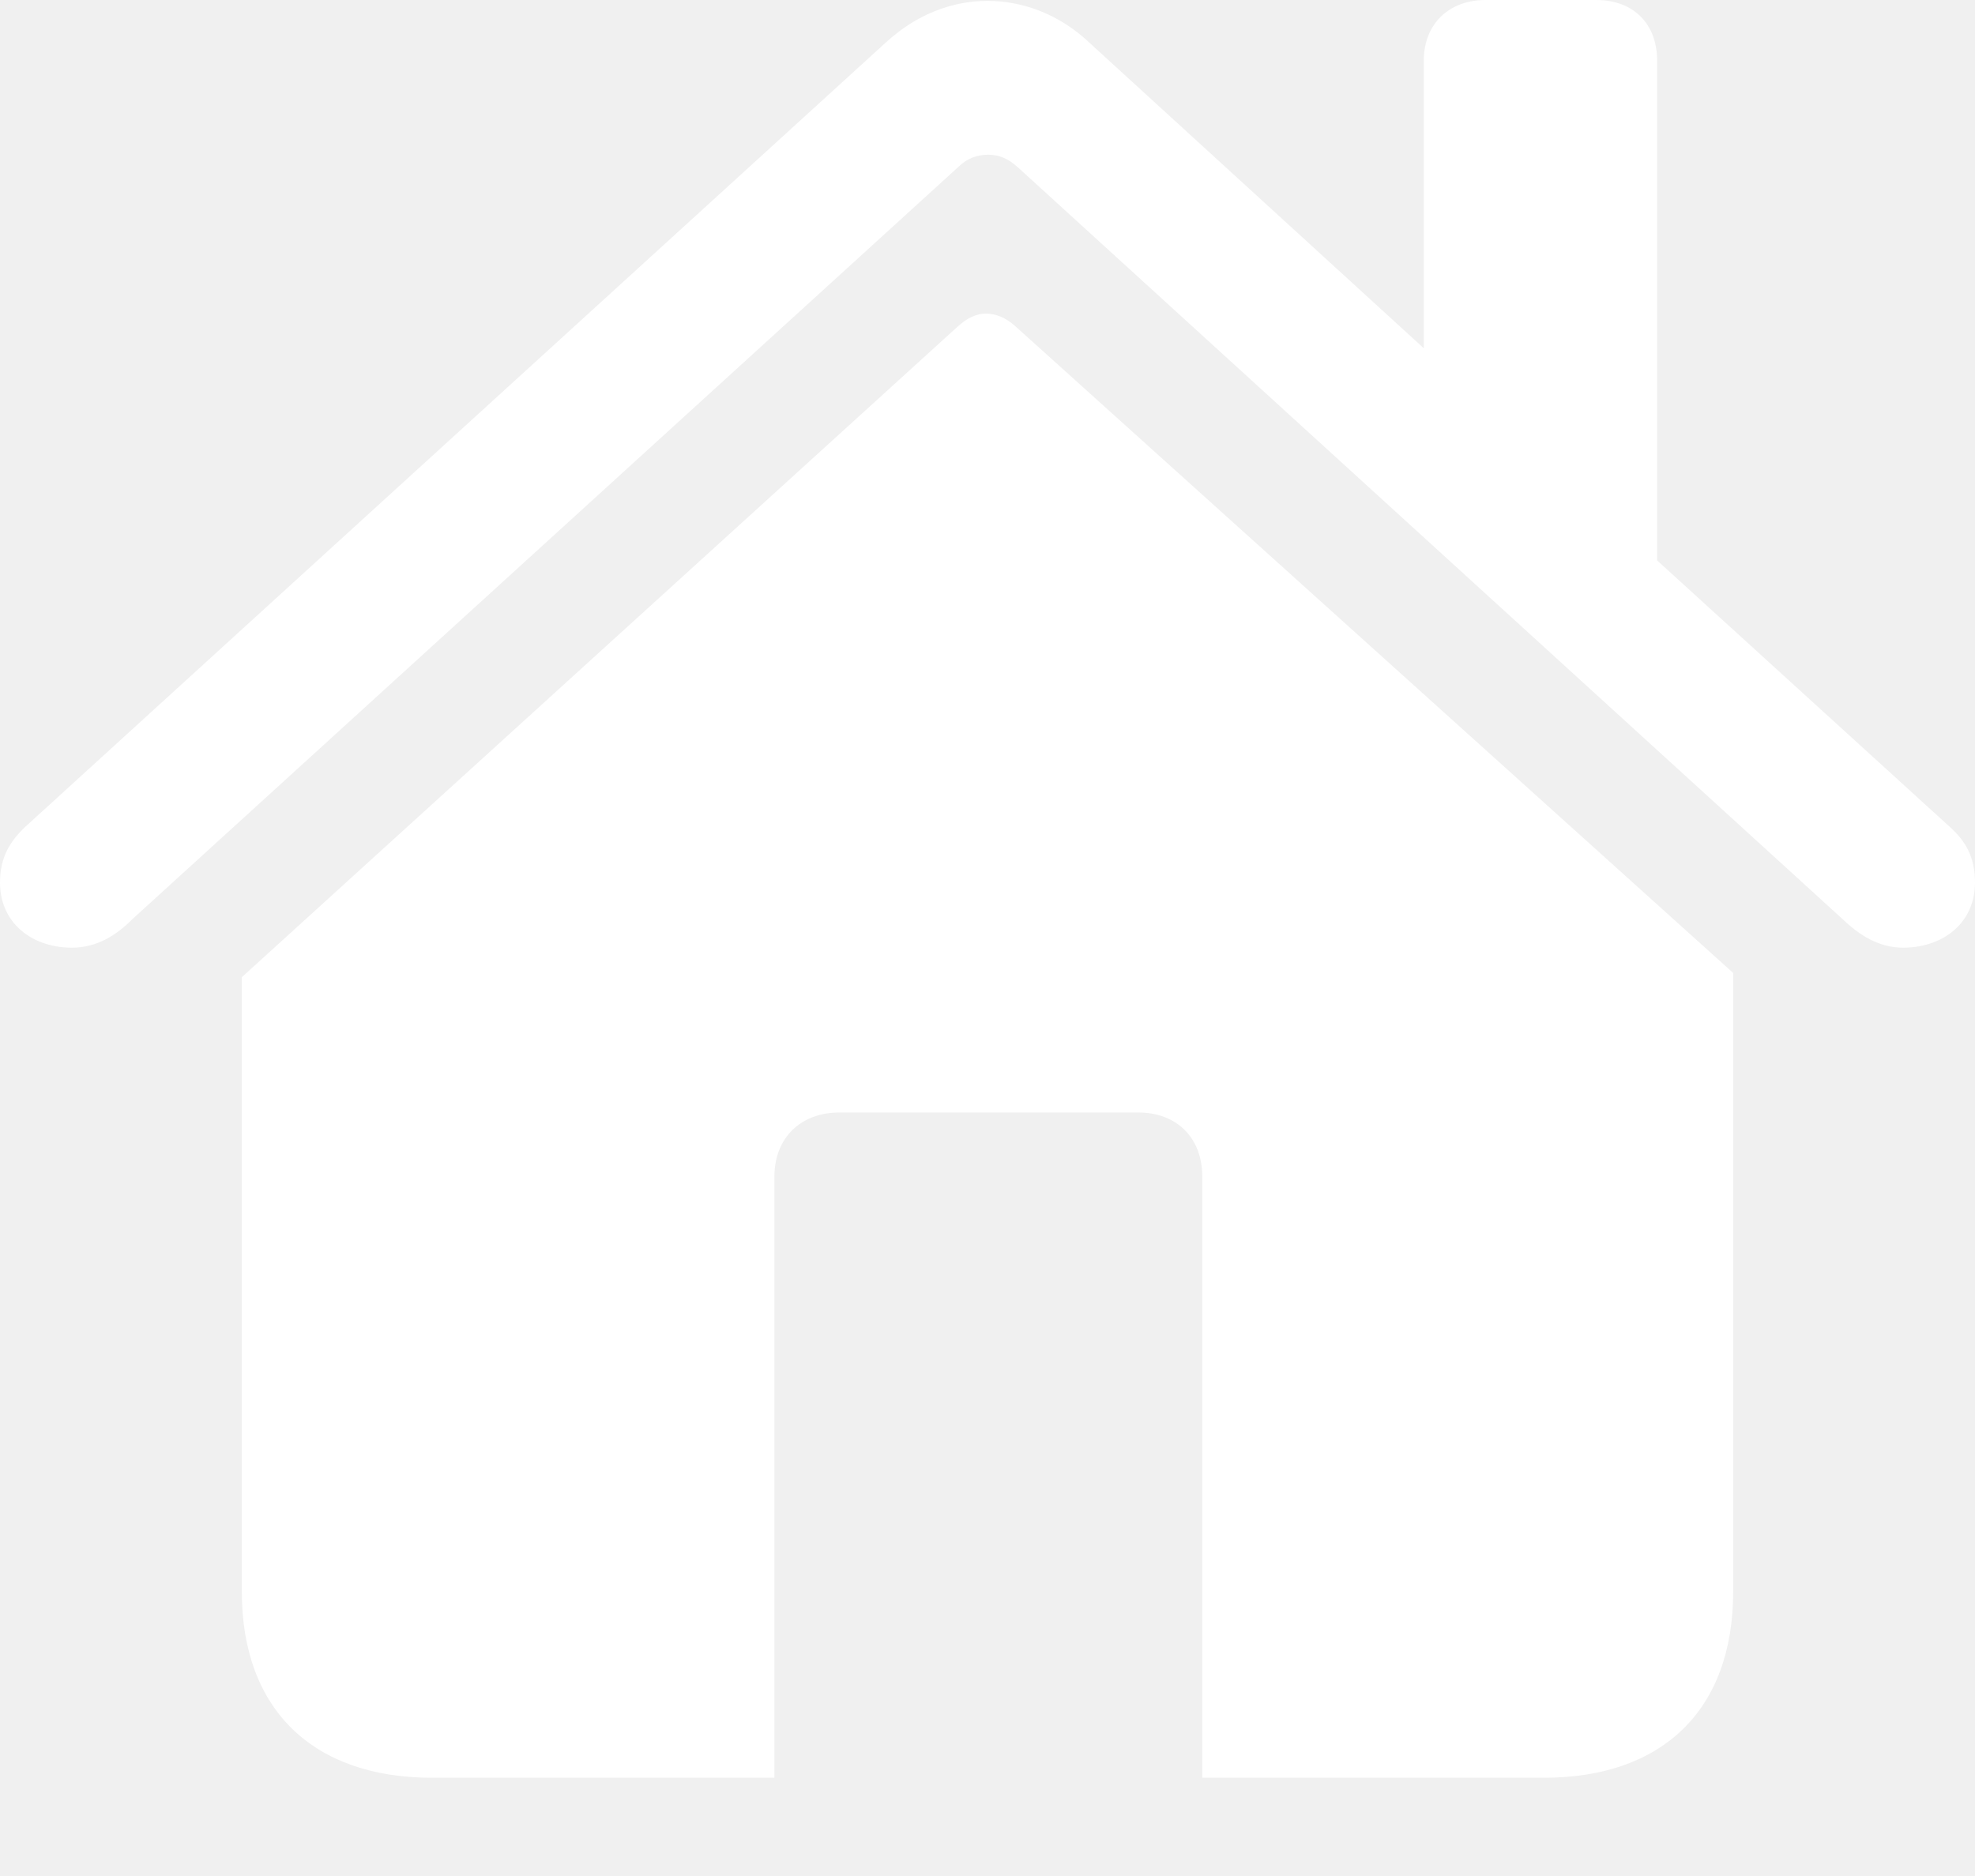
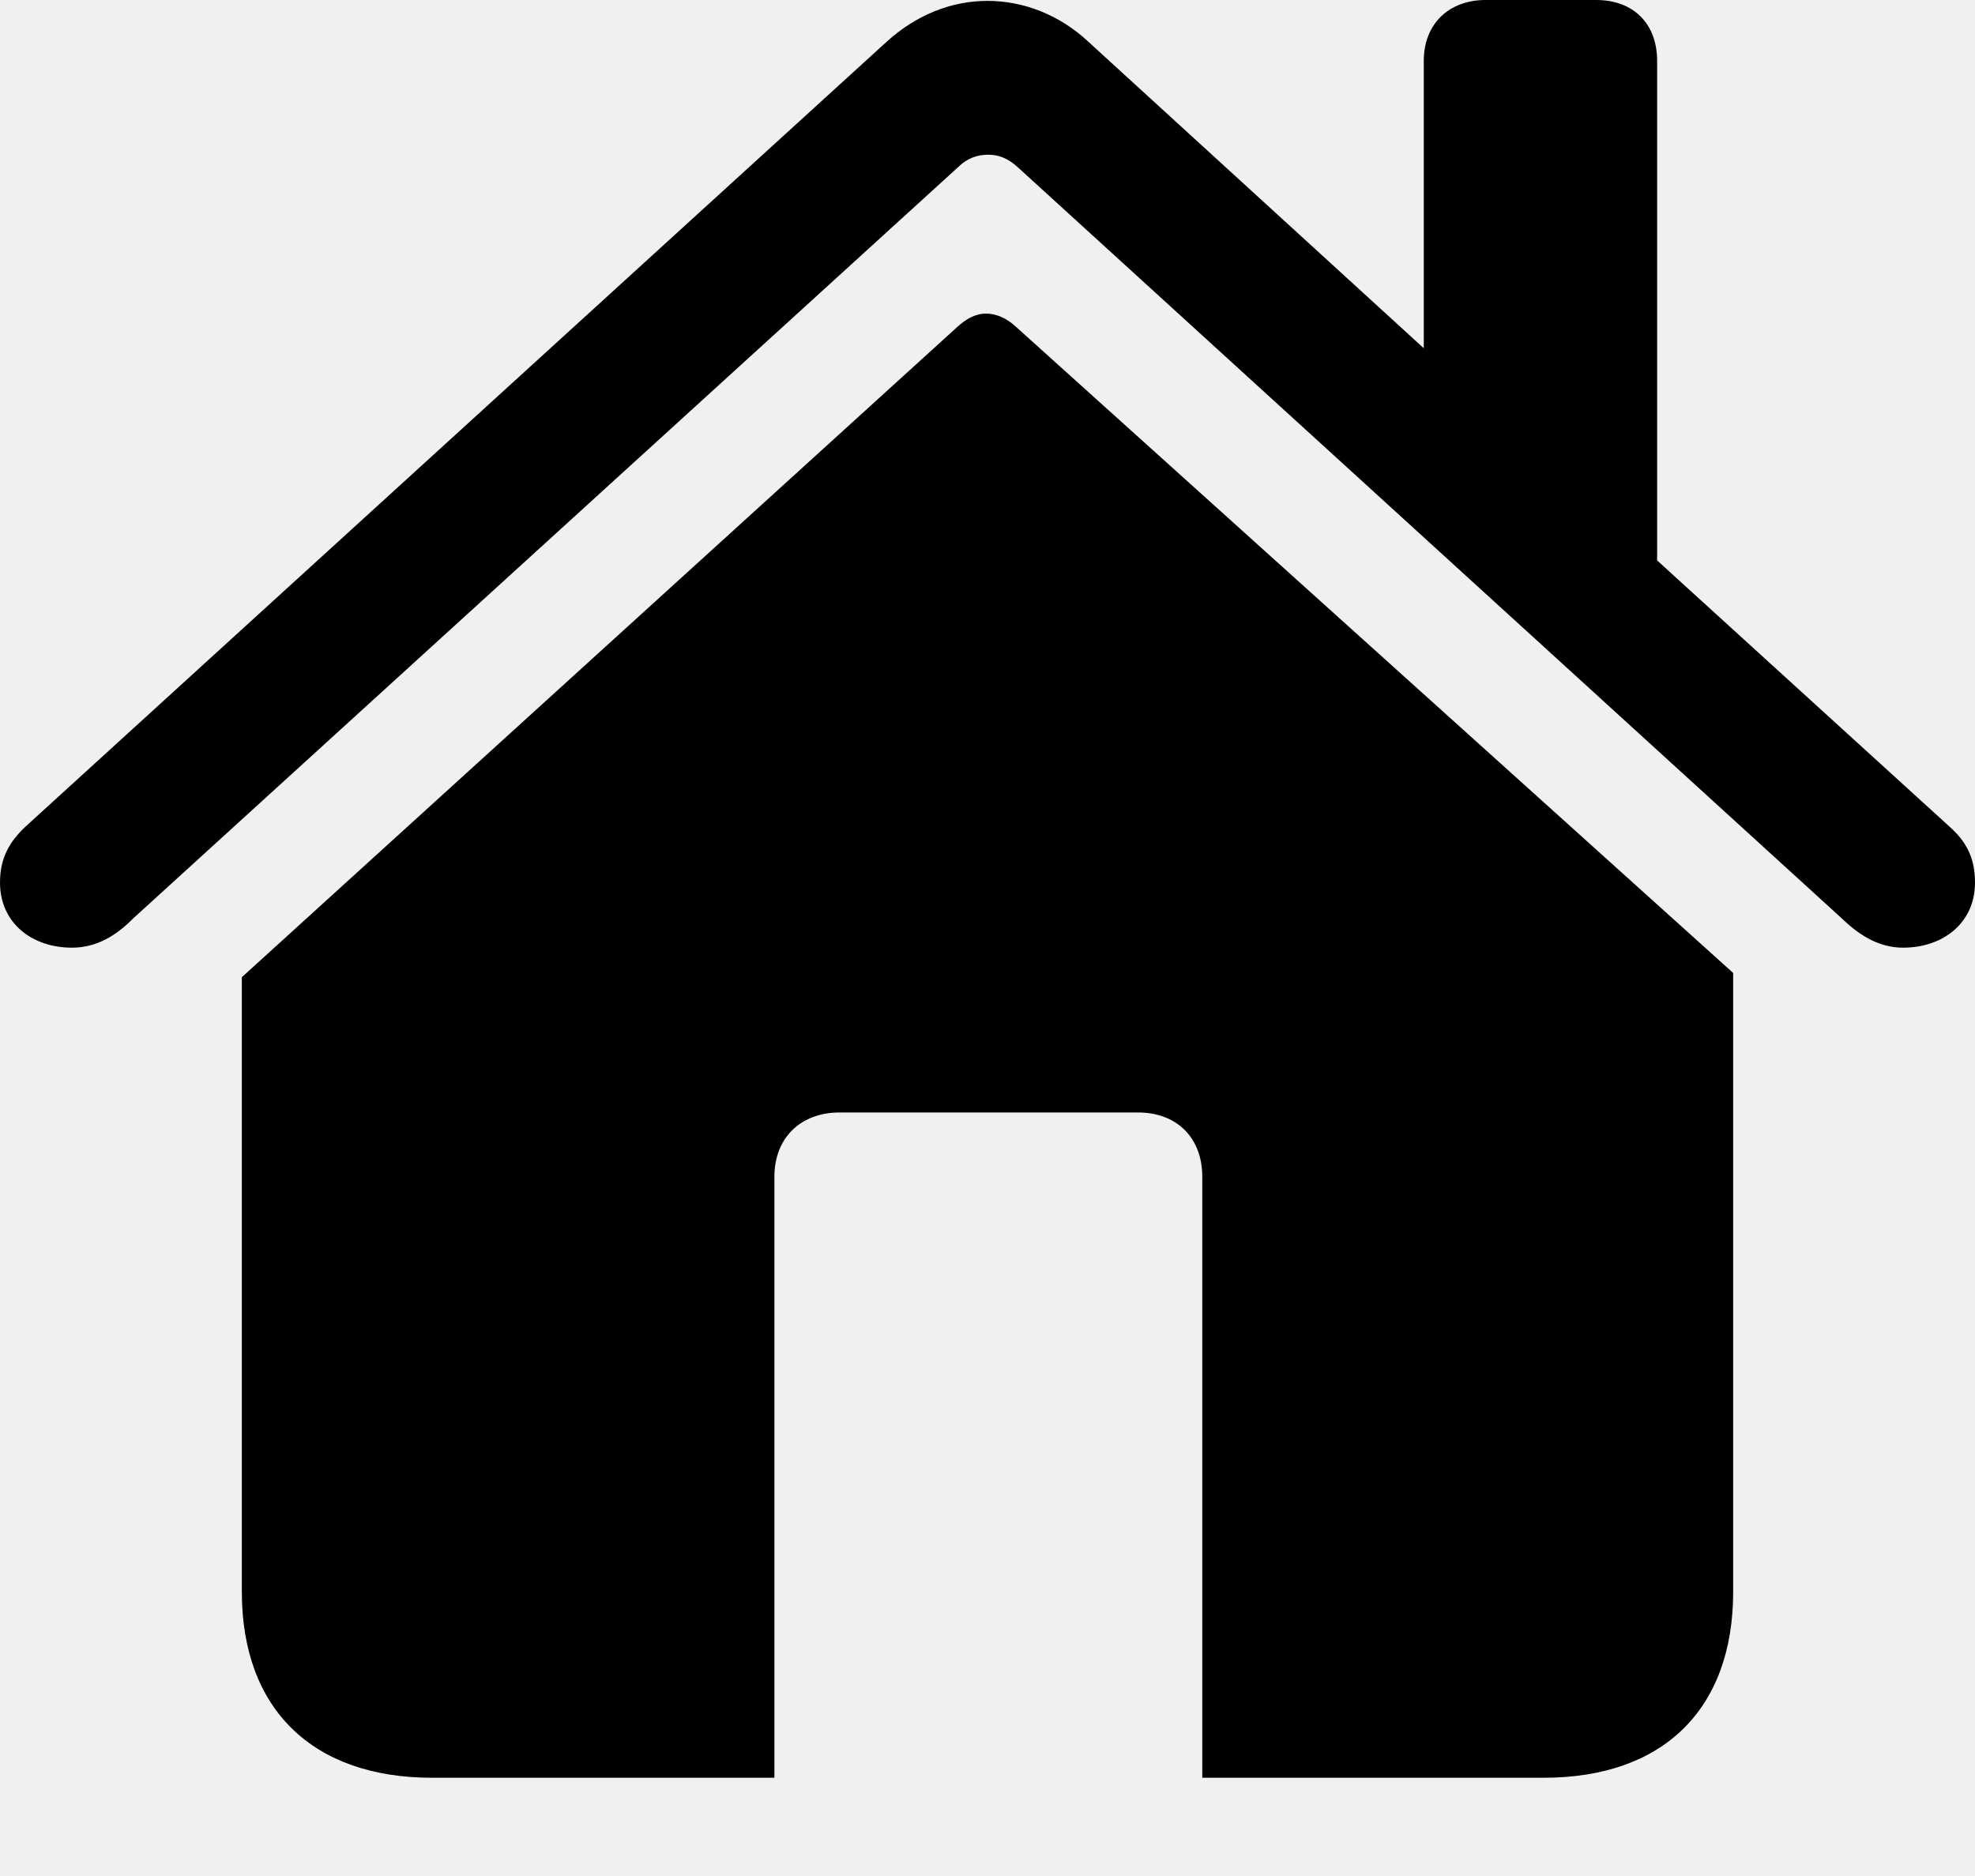
<svg xmlns="http://www.w3.org/2000/svg" width="20" height="19" viewBox="0 0 20 19">
-   <path d="M0 8.938C0 9.349 0.325 9.598 0.728 9.598C0.976 9.598 1.173 9.478 1.344 9.306L9.7 1.695C9.794 1.601 9.897 1.567 10.008 1.567C10.111 1.567 10.205 1.601 10.308 1.695L18.656 9.306C18.835 9.478 19.032 9.598 19.272 9.598C19.675 9.598 20 9.349 20 8.938C20 8.681 19.906 8.519 19.743 8.373L16.781 5.676V0.616C16.781 0.24 16.541 0 16.164 0H15.043C14.675 0 14.418 0.24 14.418 0.616V3.527L11.027 0.428C10.728 0.146 10.36 0.009 10 0.009C9.64 0.009 9.281 0.146 8.973 0.428L0.257 8.373C0.103 8.519 0 8.681 0 8.938ZM2.449 16.122C2.449 17.312 3.168 18.005 4.375 18.005H7.842V11.918C7.842 11.524 8.108 11.267 8.502 11.267H11.524C11.918 11.267 12.175 11.524 12.175 11.918V18.005H15.633C16.841 18.005 17.551 17.312 17.551 16.122V9.854L10.283 3.305C10.188 3.219 10.086 3.176 9.983 3.176C9.889 3.176 9.794 3.219 9.692 3.313L2.449 9.897V16.122Z" fill="#fff" />
+   <path d="M0 8.938C0 9.349 0.325 9.598 0.728 9.598C0.976 9.598 1.173 9.478 1.344 9.306L9.7 1.695C9.794 1.601 9.897 1.567 10.008 1.567C10.111 1.567 10.205 1.601 10.308 1.695L18.656 9.306C18.835 9.478 19.032 9.598 19.272 9.598C19.675 9.598 20 9.349 20 8.938C20 8.681 19.906 8.519 19.743 8.373L16.781 5.676V0.616C16.781 0.24 16.541 0 16.164 0H15.043C14.675 0 14.418 0.24 14.418 0.616V3.527L11.027 0.428C10.728 0.146 10.36 0.009 10 0.009C9.64 0.009 9.281 0.146 8.973 0.428L0.257 8.373C0.103 8.519 0 8.681 0 8.938ZM2.449 16.122C2.449 17.312 3.168 18.005 4.375 18.005H7.842V11.918C7.842 11.524 8.108 11.267 8.502 11.267H11.524C11.918 11.267 12.175 11.524 12.175 11.918V18.005H15.633C16.841 18.005 17.551 17.312 17.551 16.122V9.854L10.283 3.305C10.188 3.219 10.086 3.176 9.983 3.176C9.889 3.176 9.794 3.219 9.692 3.313L2.449 9.897V16.122Z" />
</svg>
